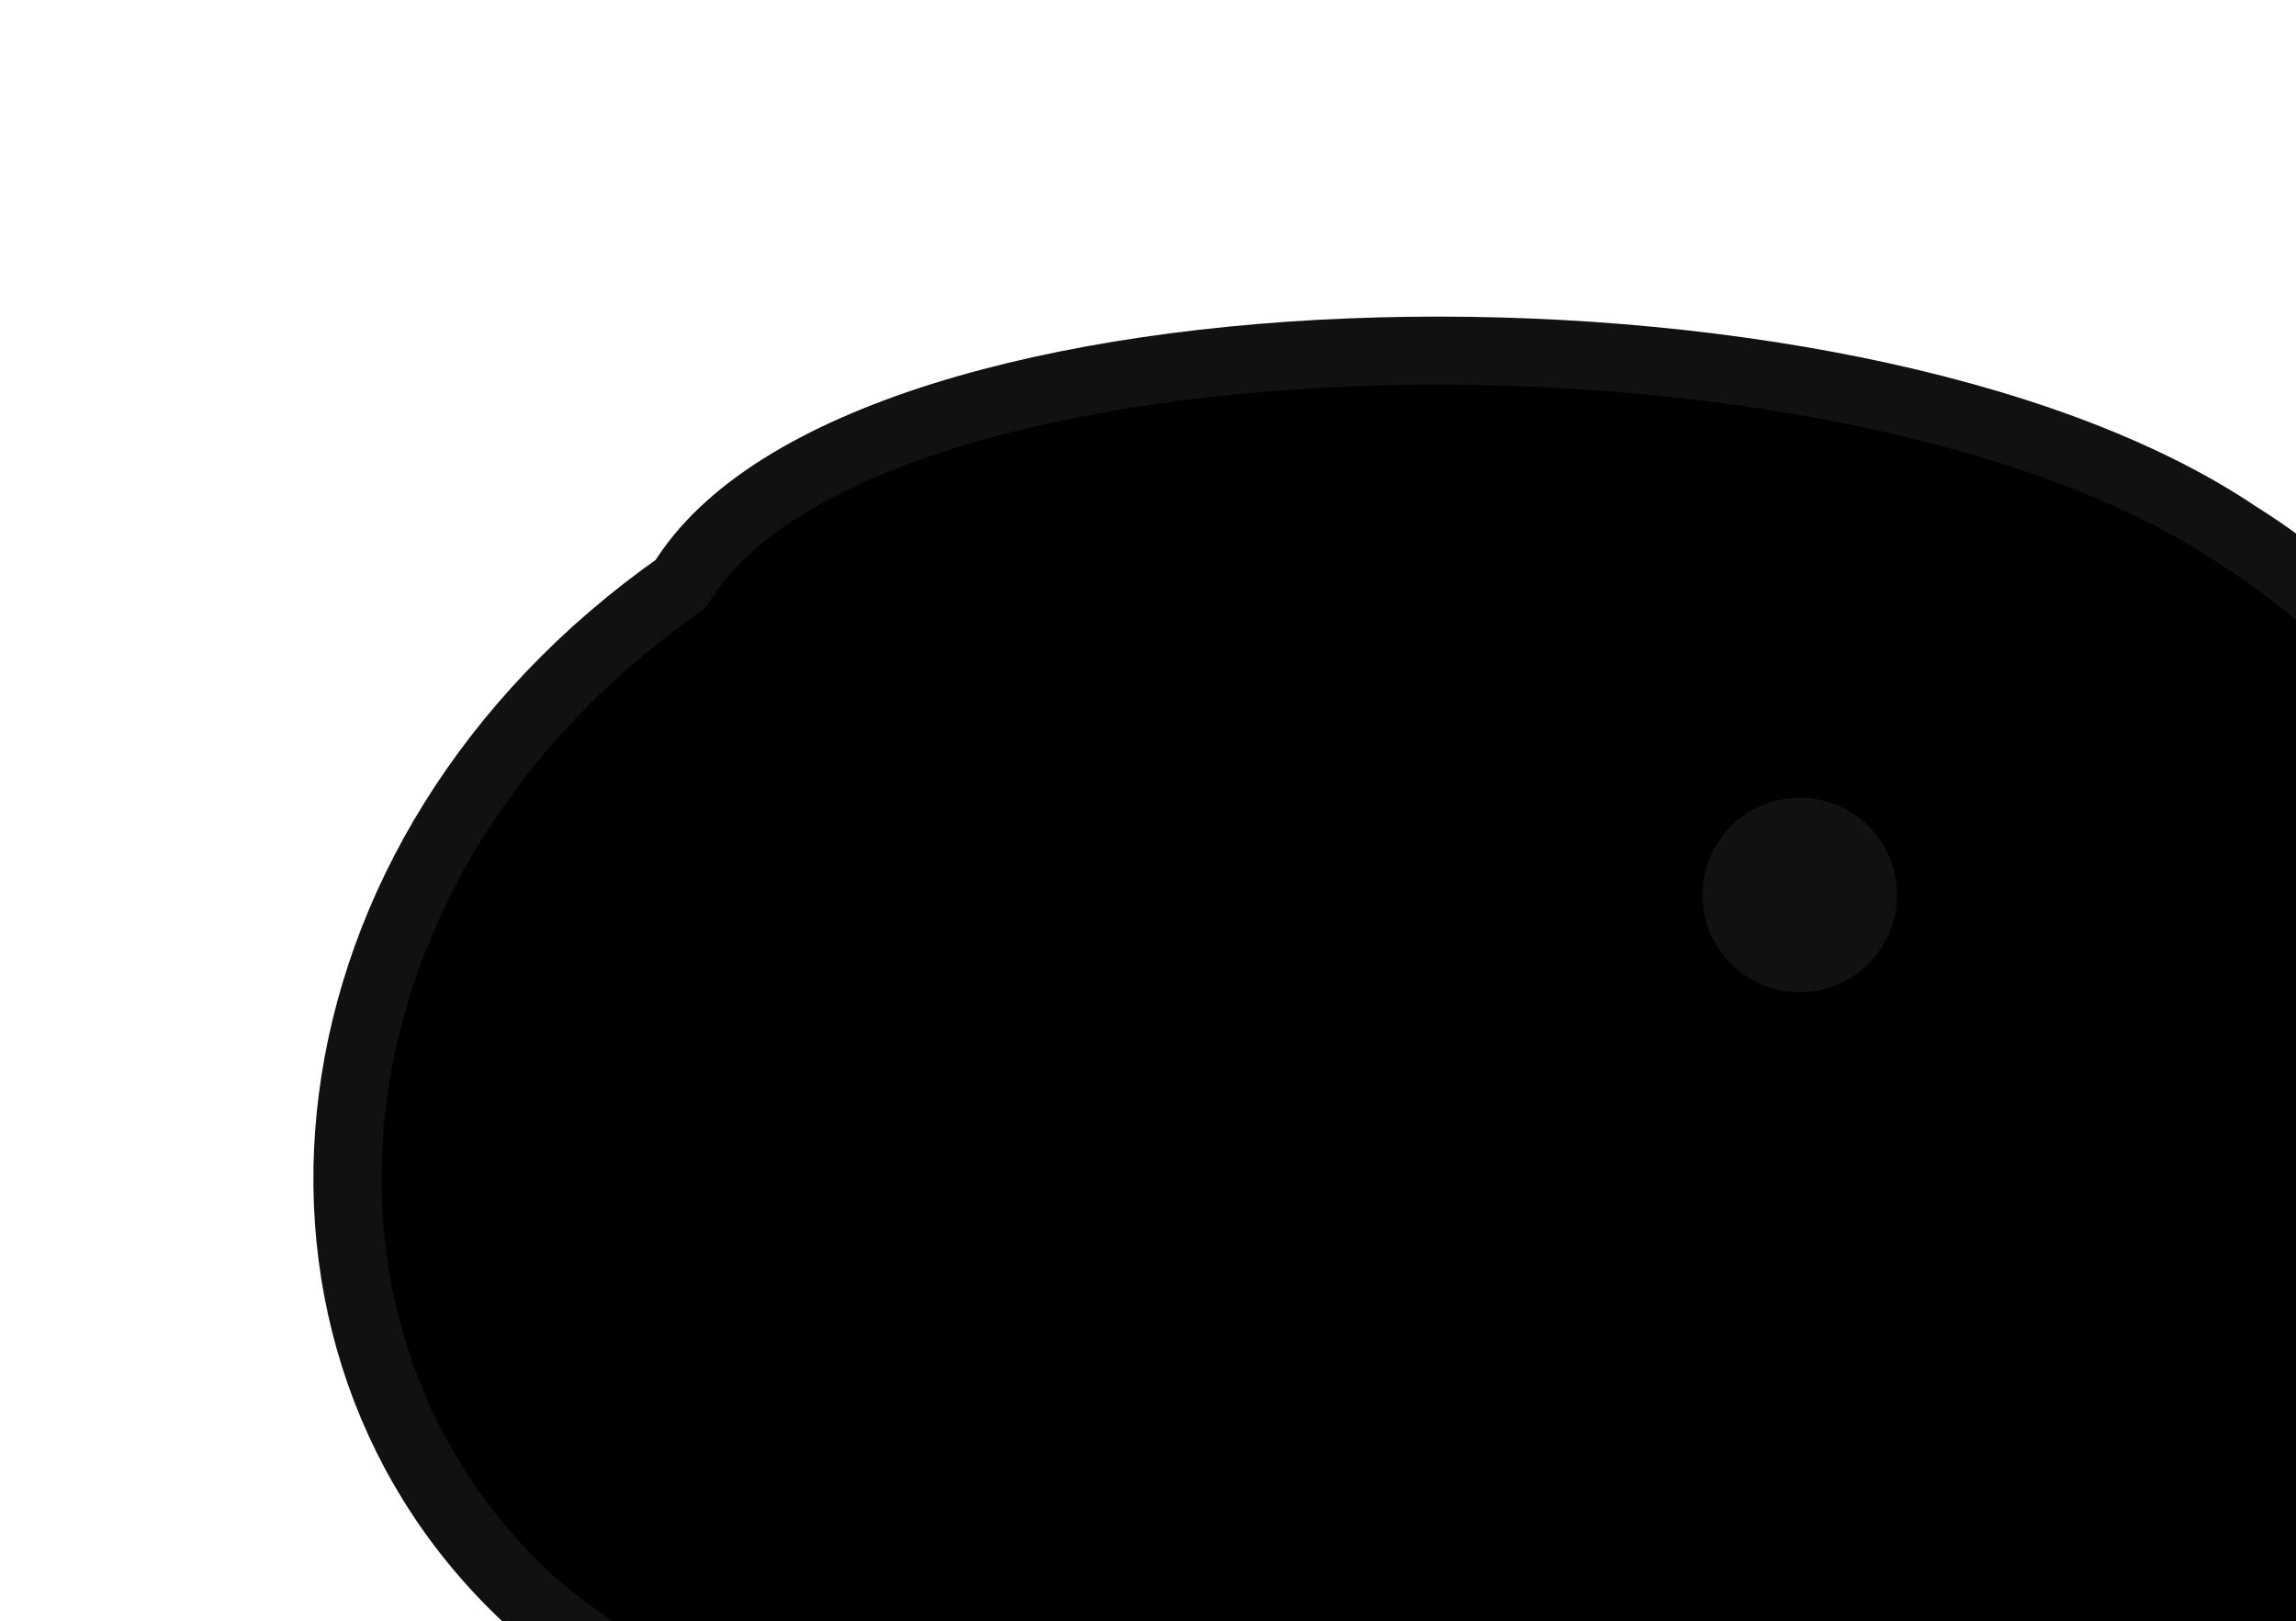
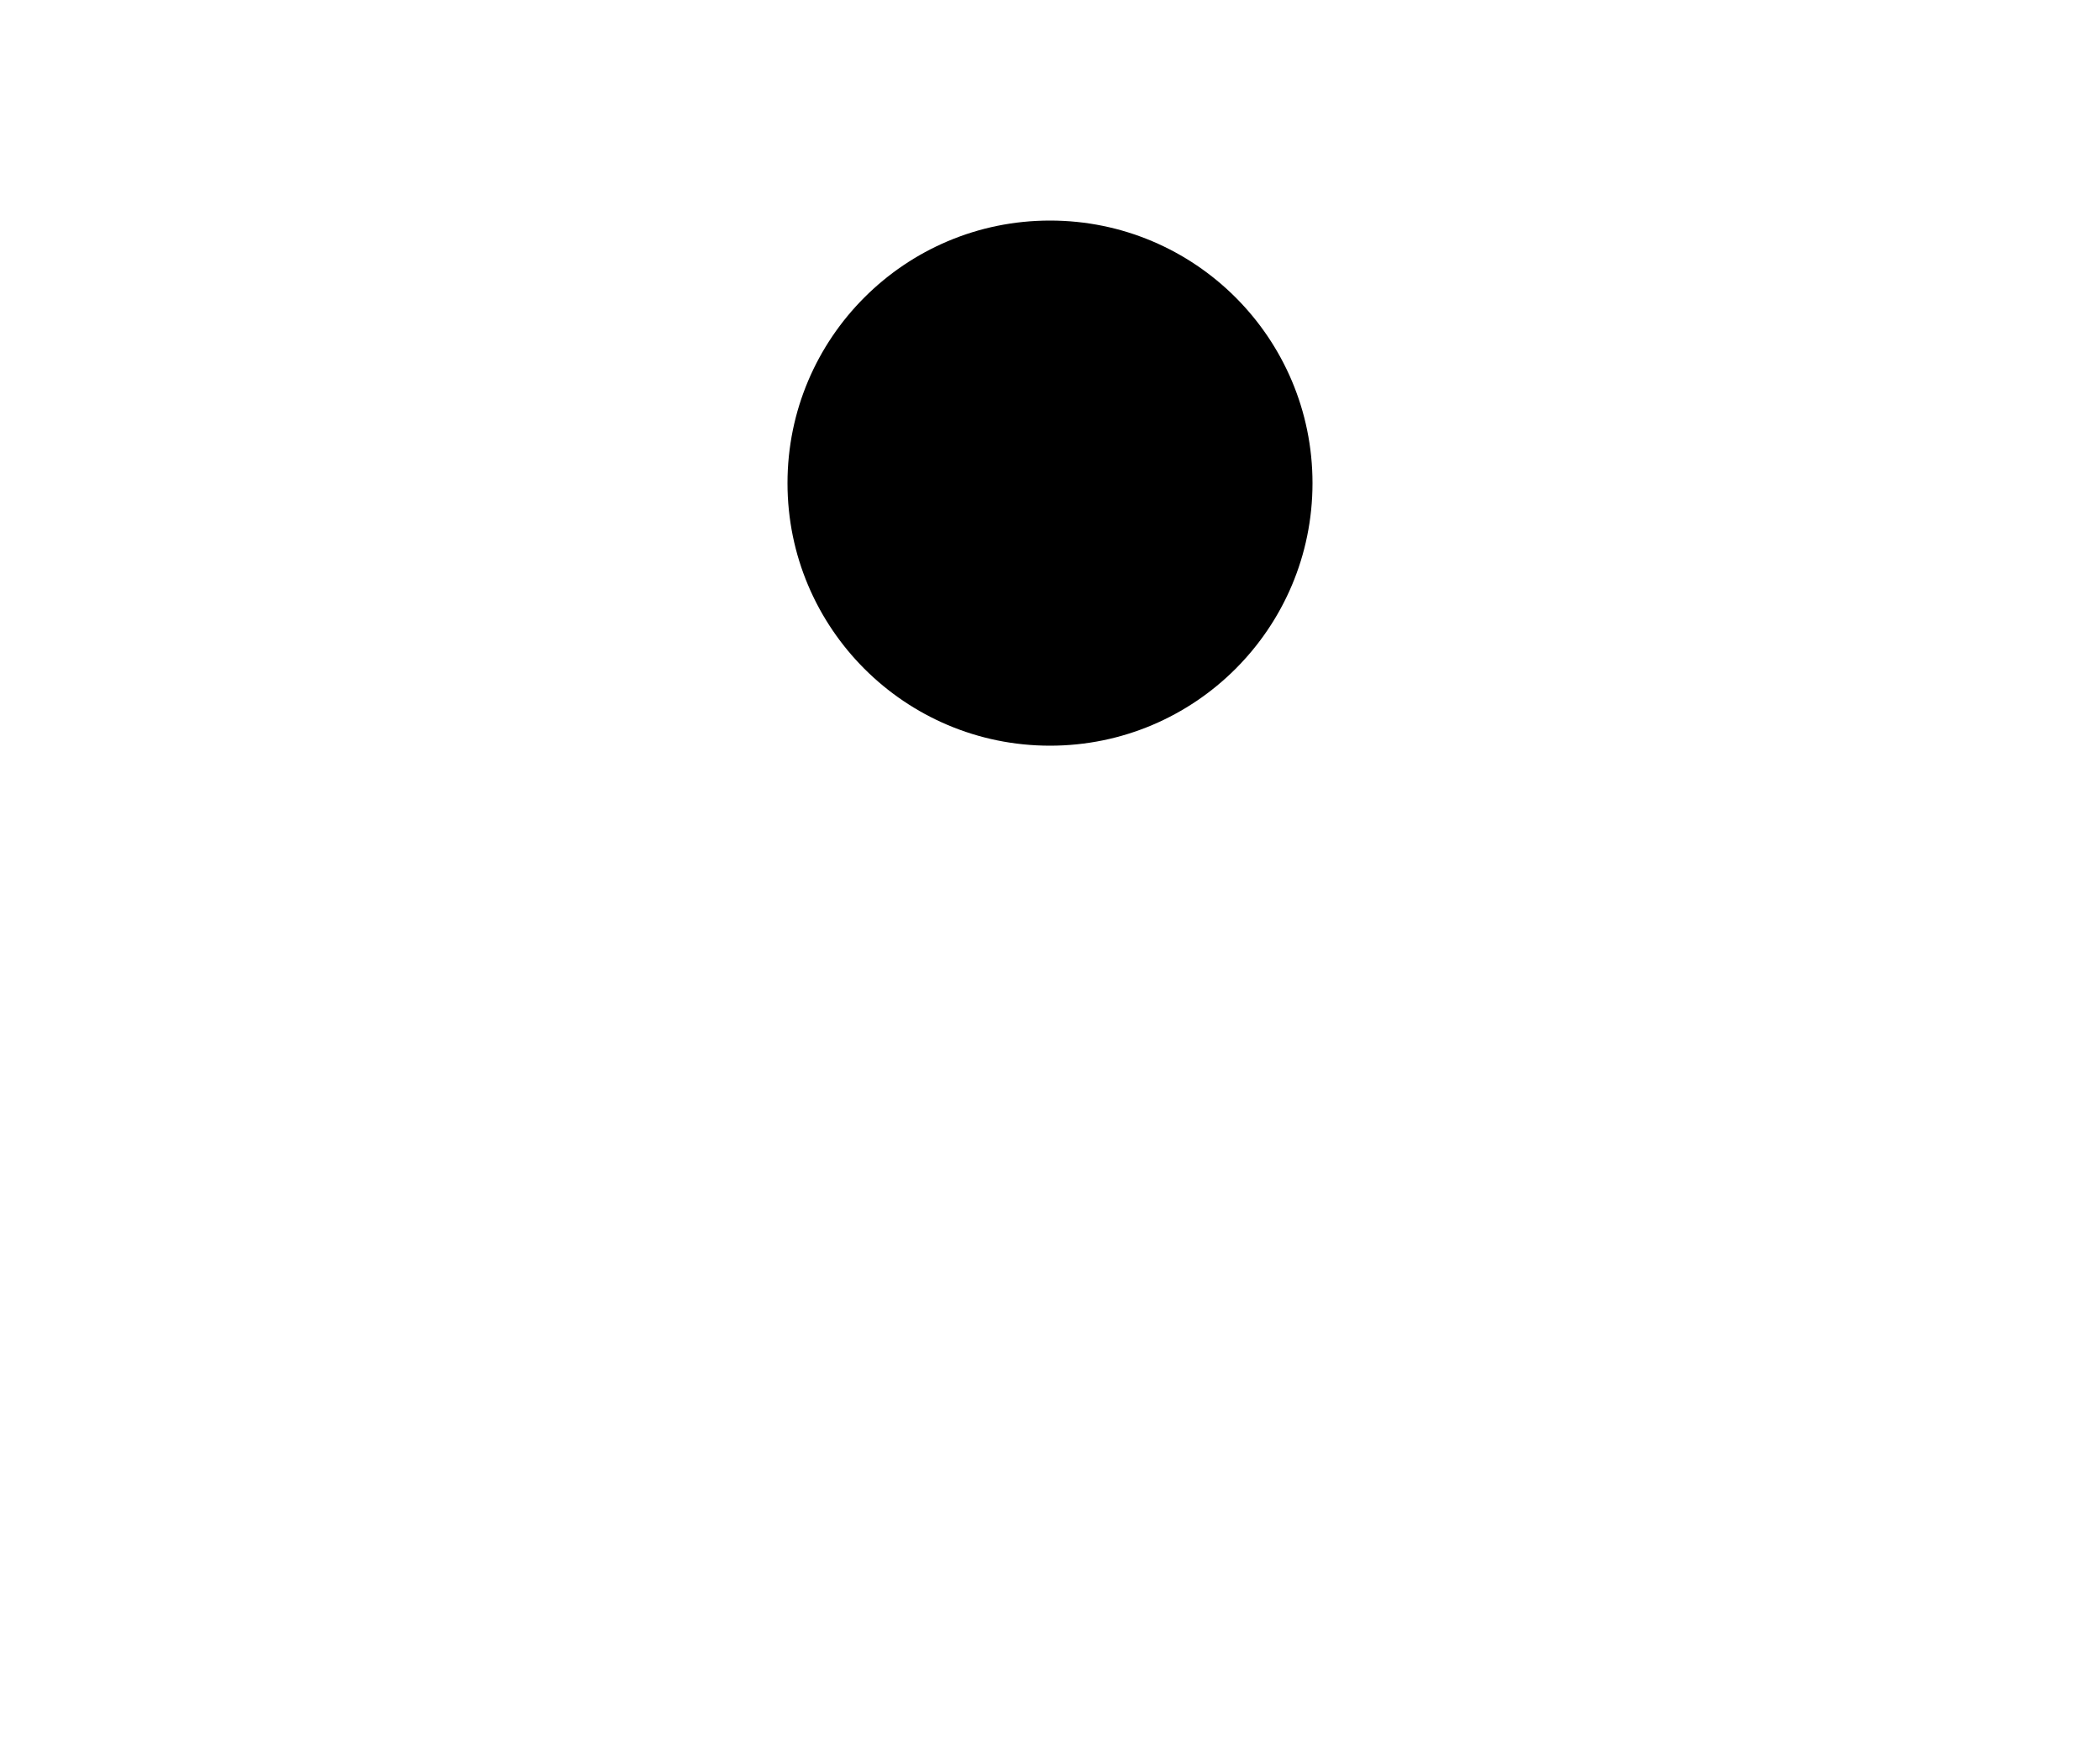
- <svg xmlns="http://www.w3.org/2000/svg">
-   <path d="M70 60 C88 30 190 28 230 55 C270 80 278 142 244 174 C205 210 94 198 55 165 C25 138 30 88 70 60 Z" fill="{{color}}" stroke="#111" stroke-width="7" stroke-linejoin="round" />
-   <circle cx="185" cy="92" r="10" fill="#111" />
+ <svg xmlns="http://www.w3.org/2000/svg" viewBox="0 0 600 500">
+   <circle cx="300" cy="138" r="75" fill="{bodyColor}" stroke="{{outlineColor}}" stroke-width="7" stroke-linejoin="round" stroke-linecap="round" />
+   <circle cx="270" cy="126" r="9" fill="{eyeColor}" />
+   <circle cx="330" cy="126" r="9" fill="{eyeColor}" />
+   <path d="M282 155 L318 155 L300 183 Z" fill="{accentColor}" stroke="{{outlineColor}}" stroke-width="5" stroke-linejoin="round" stroke-linecap="round" />
</svg>
